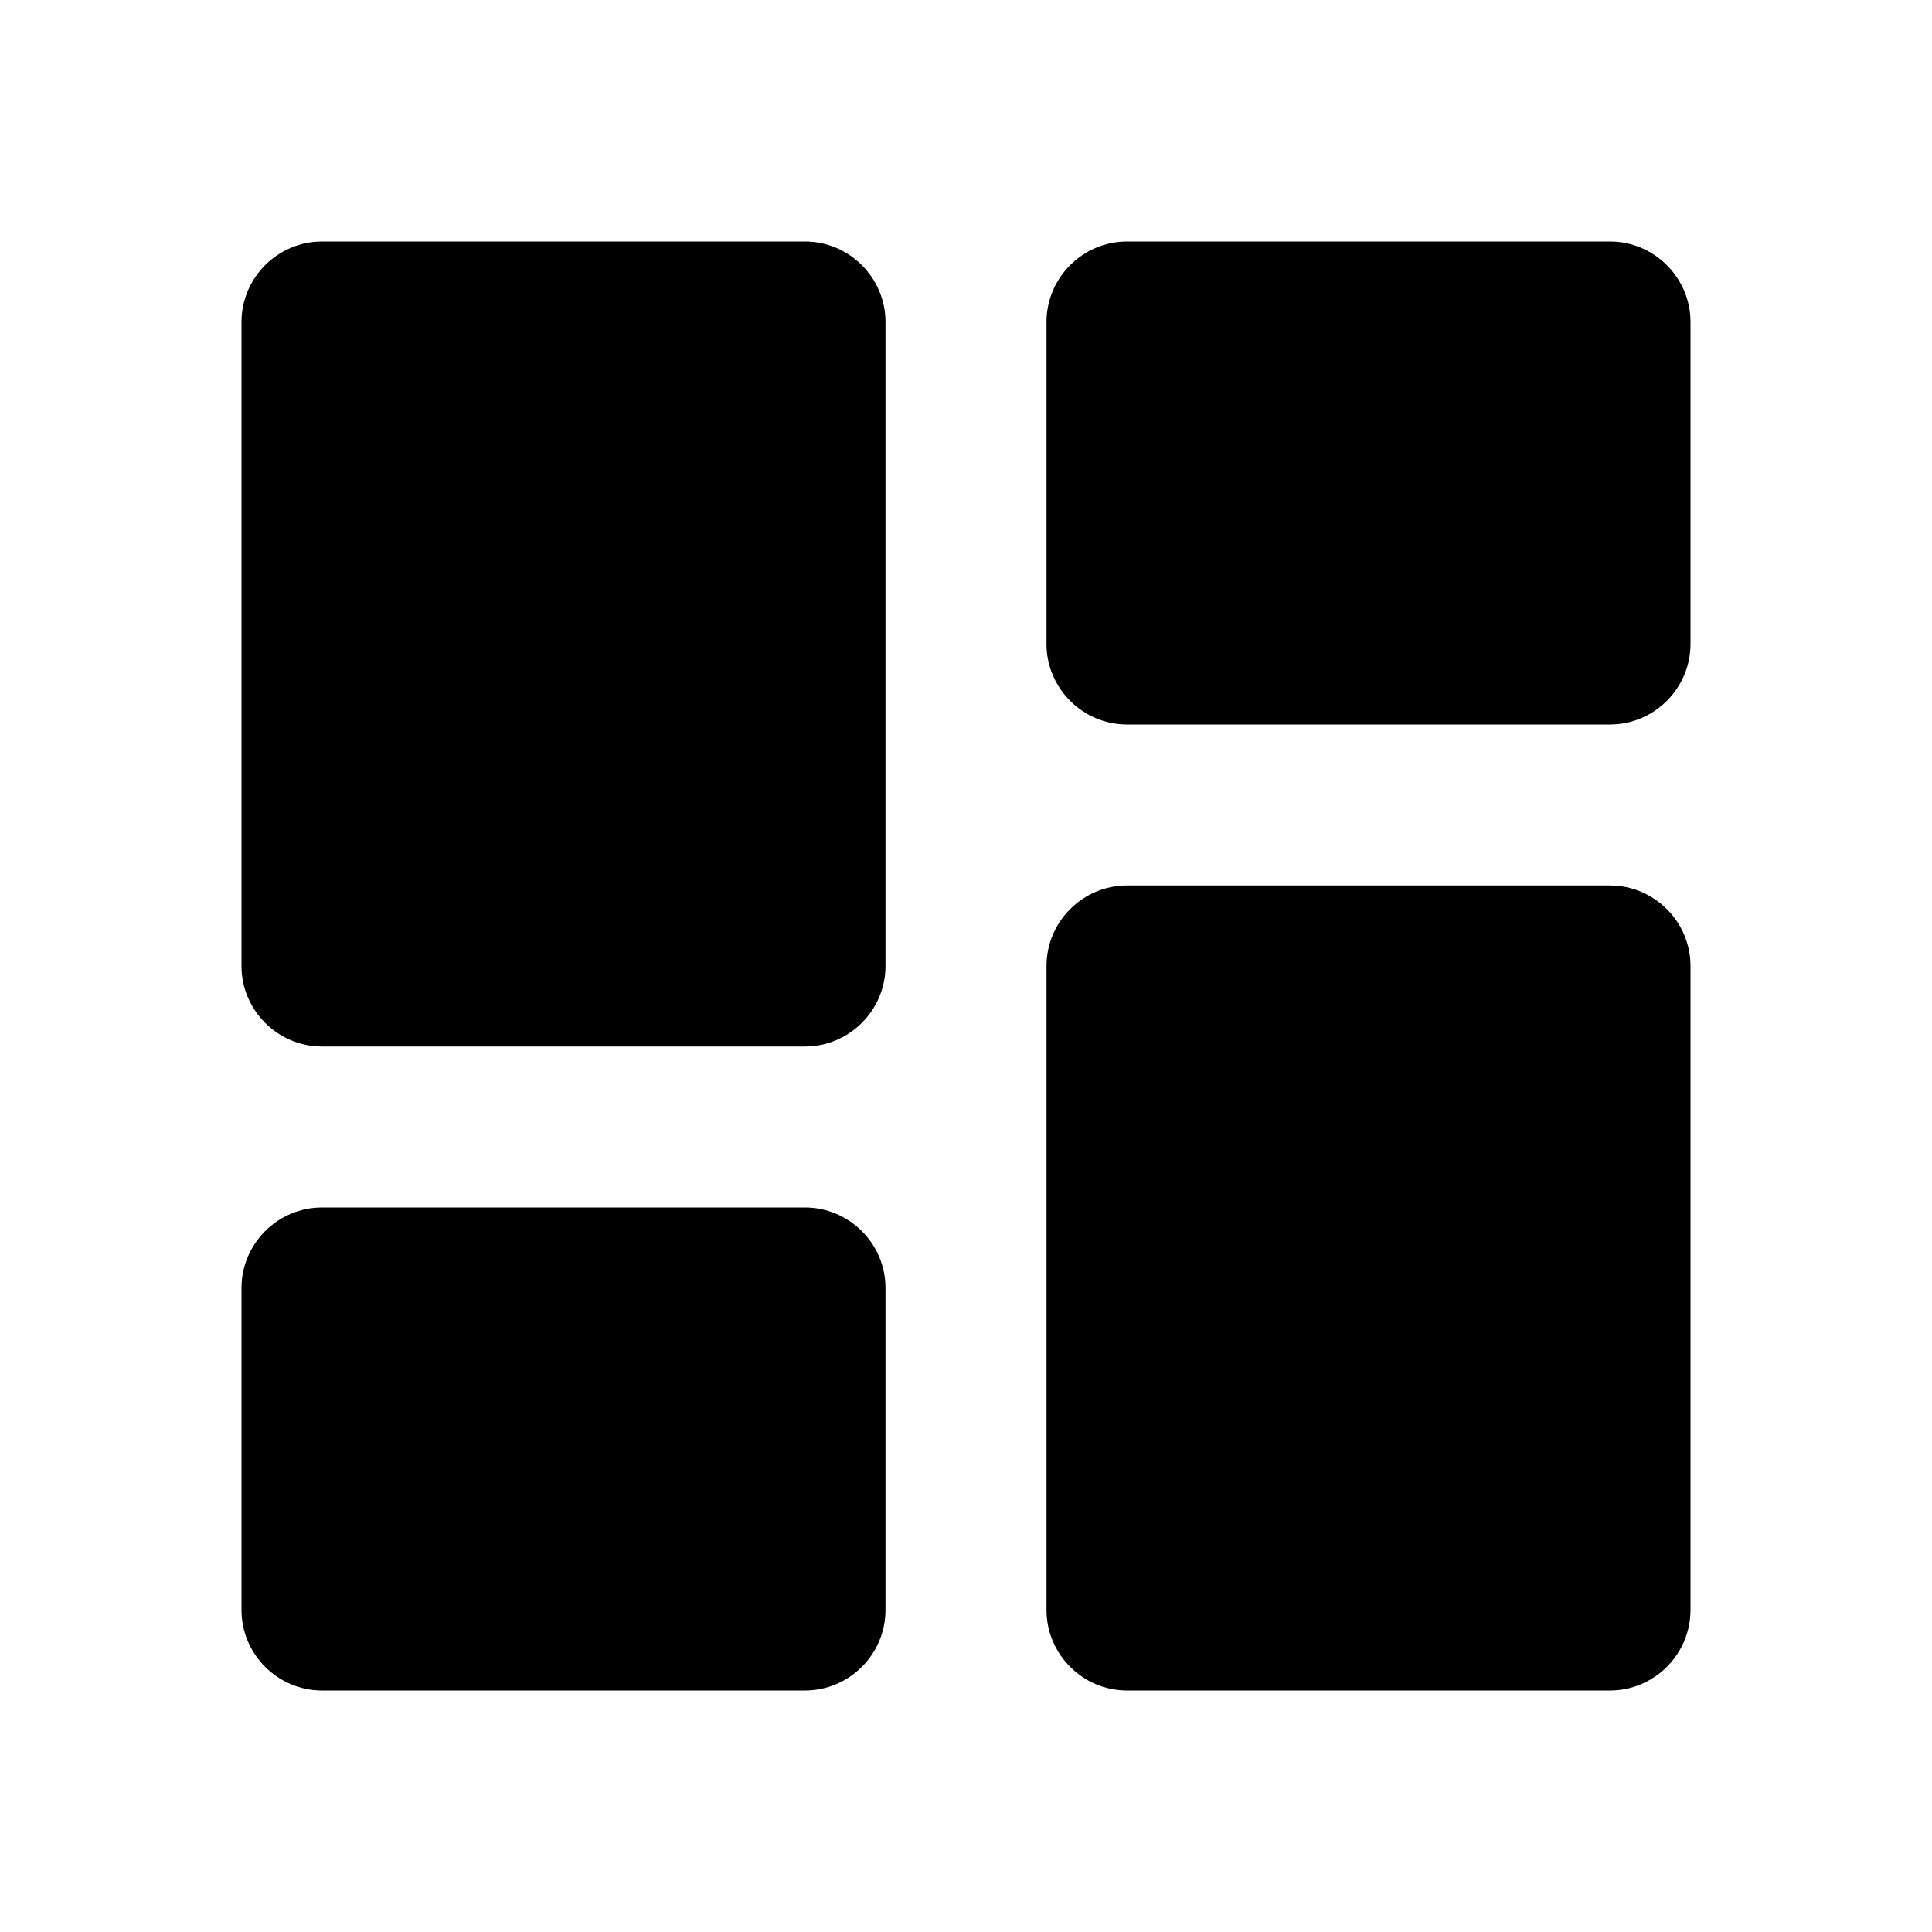
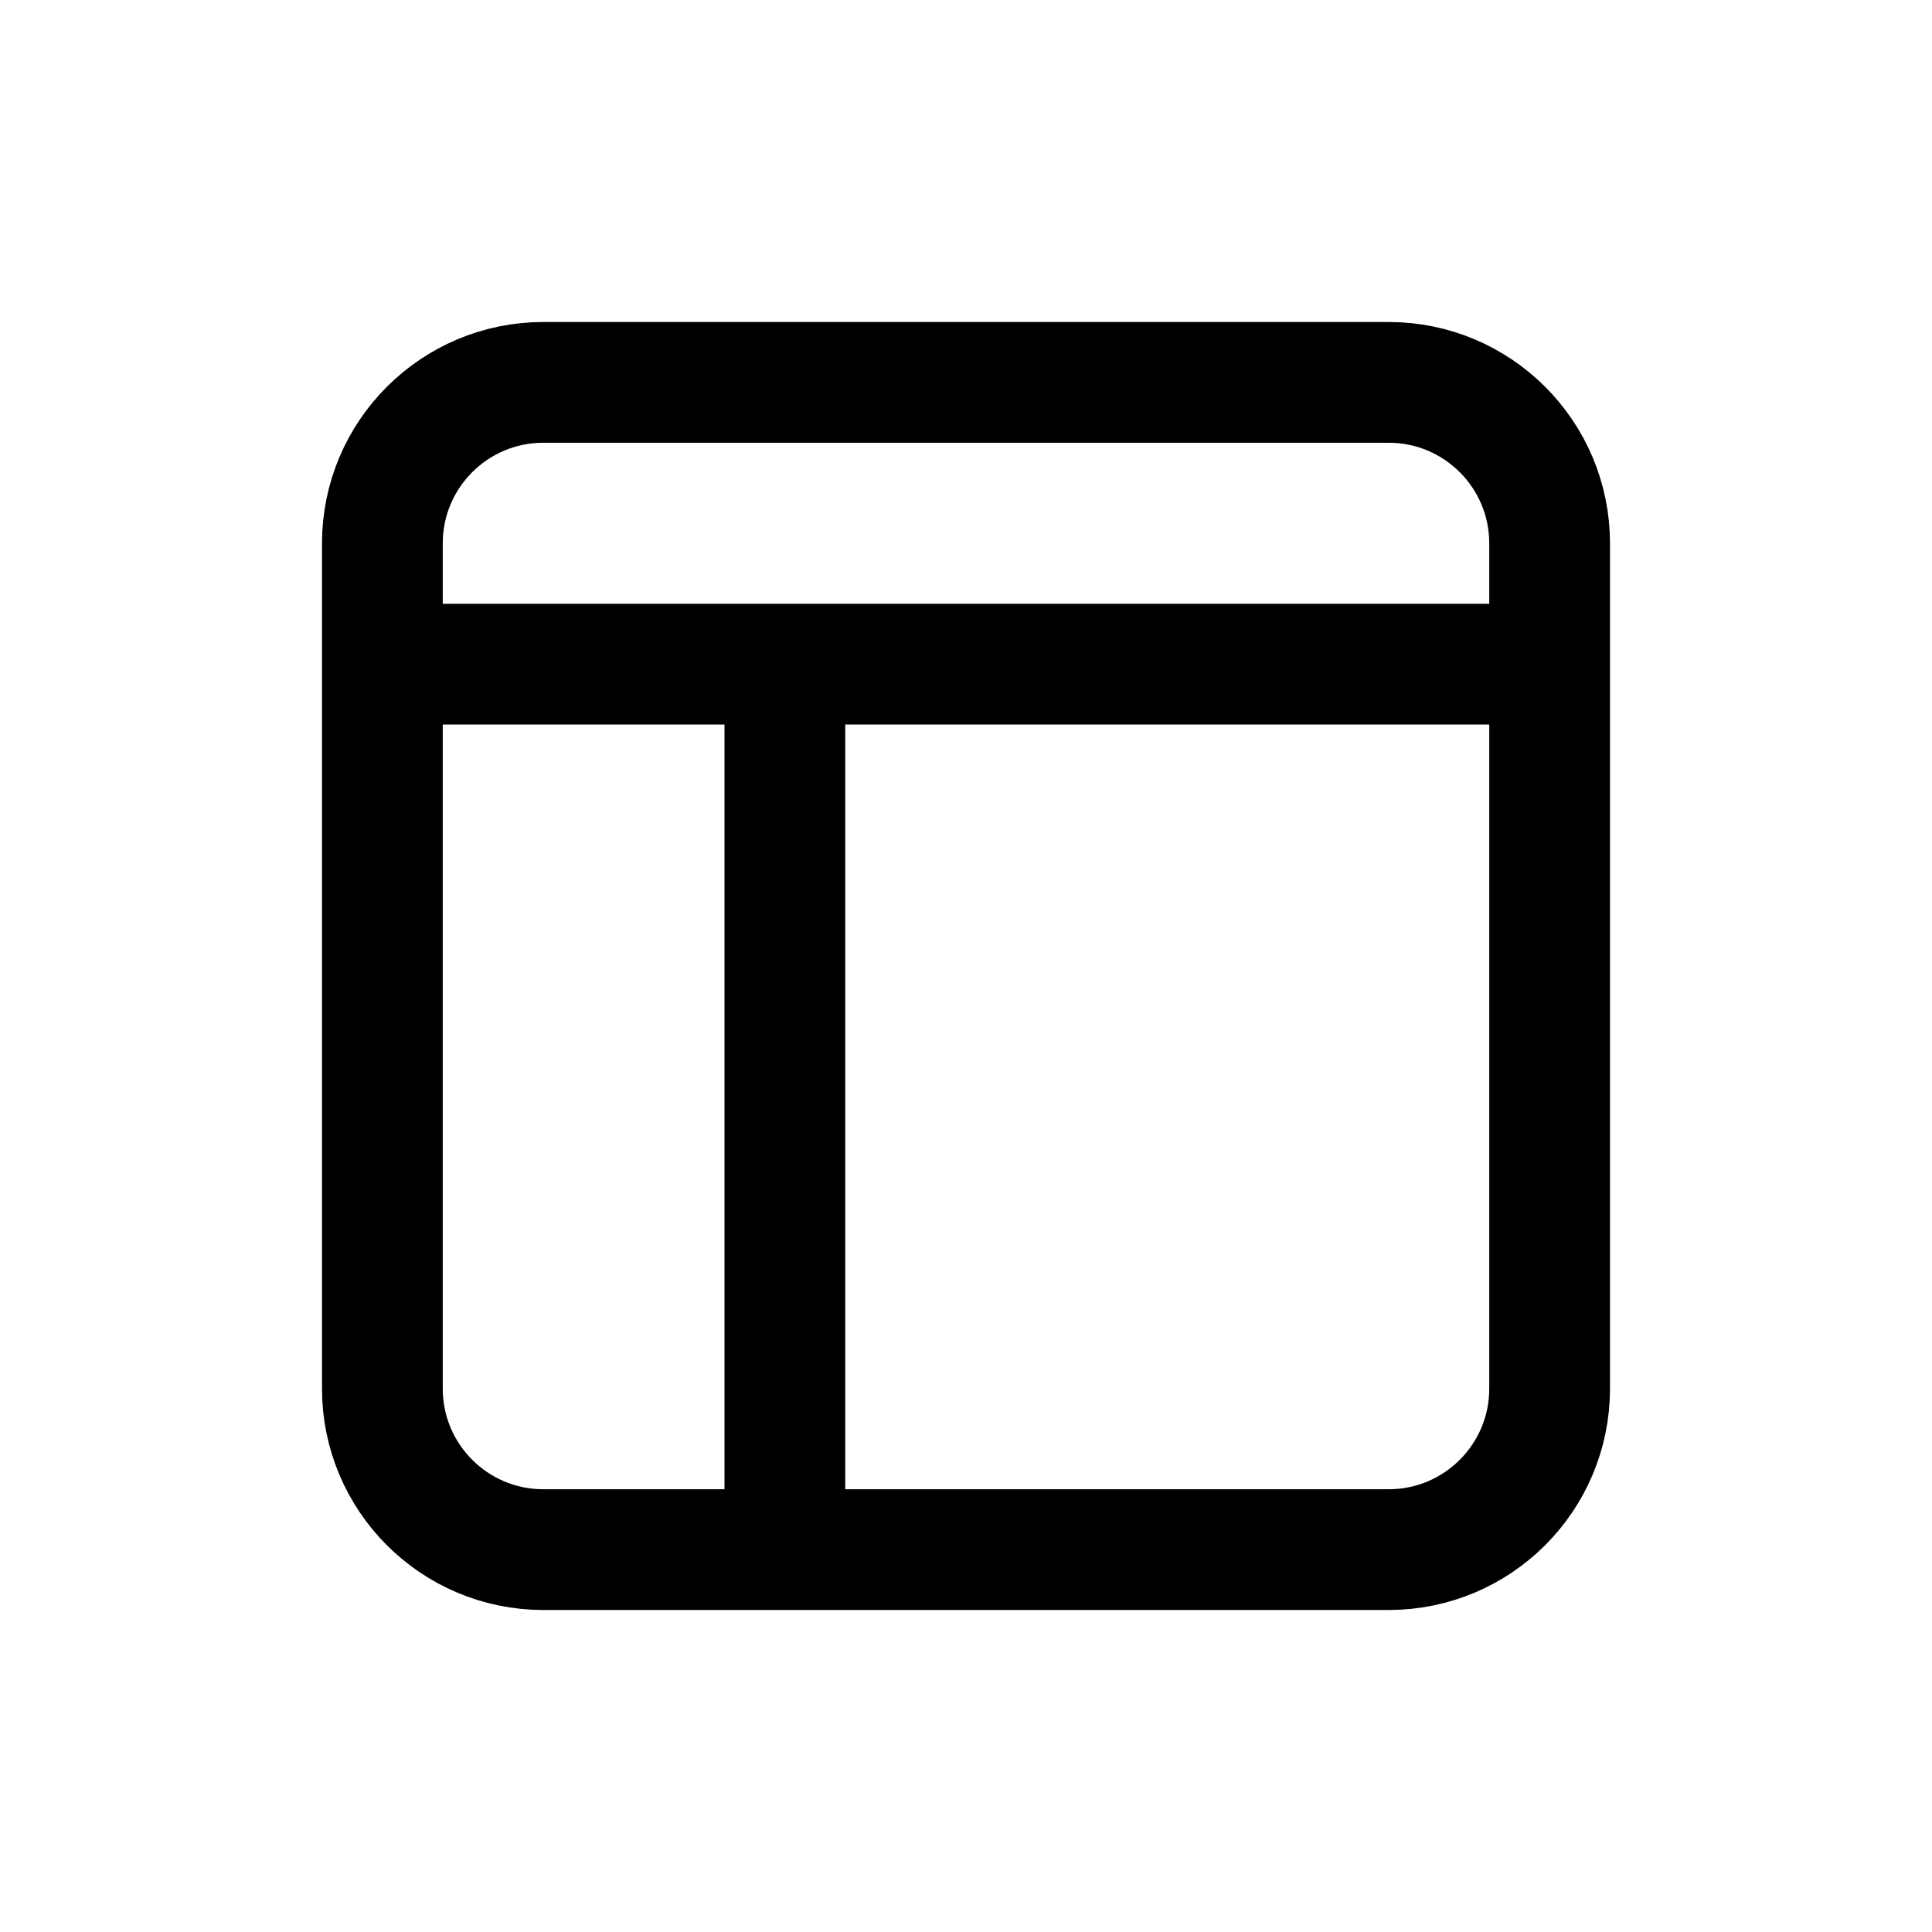
- <svg xmlns="http://www.w3.org/2000/svg" width="24" height="24" viewBox="0 0 24 24">
-   <path fill="none" d="M0 0h24v24H0V0z" />
-   <path d="M4 13h6c.55 0 1-.45 1-1V4c0-.55-.45-1-1-1H4c-.55 0-1 .45-1 1v8c0 .55.45 1 1 1zm0 8h6c.55 0 1-.45 1-1v-4c0-.55-.45-1-1-1H4c-.55 0-1 .45-1 1v4c0 .55.45 1 1 1zm10 0h6c.55 0 1-.45 1-1v-8c0-.55-.45-1-1-1h-6c-.55 0-1 .45-1 1v8c0 .55.45 1 1 1zM13 4v4c0 .55.45 1 1 1h6c.55 0 1-.45 1-1V4c0-.55-.45-1-1-1h-6c-.55 0-1 .45-1 1z" />
+ <svg width="24" height="24" fill="none" viewBox="0 0 24 24">
+   <path stroke="currentColor" stroke-linecap="round" stroke-linejoin="round" stroke-width="1.5" d="M4.75 6.75C4.75 5.645 5.645 4.75 6.75 4.75H17.25C18.355 4.75 19.25 5.645 19.25 6.75V17.25C19.25 18.355 18.355 19.25 17.25 19.25H6.75C5.645 19.25 4.75 18.355 4.75 17.25V6.75Z" />
+   <path stroke="currentColor" stroke-linecap="round" stroke-linejoin="round" stroke-width="1.5" d="M9.75 8.75V19" />
+   <path stroke="currentColor" stroke-linecap="round" stroke-linejoin="round" stroke-width="1.5" d="M5 8.25H19" />
</svg>
